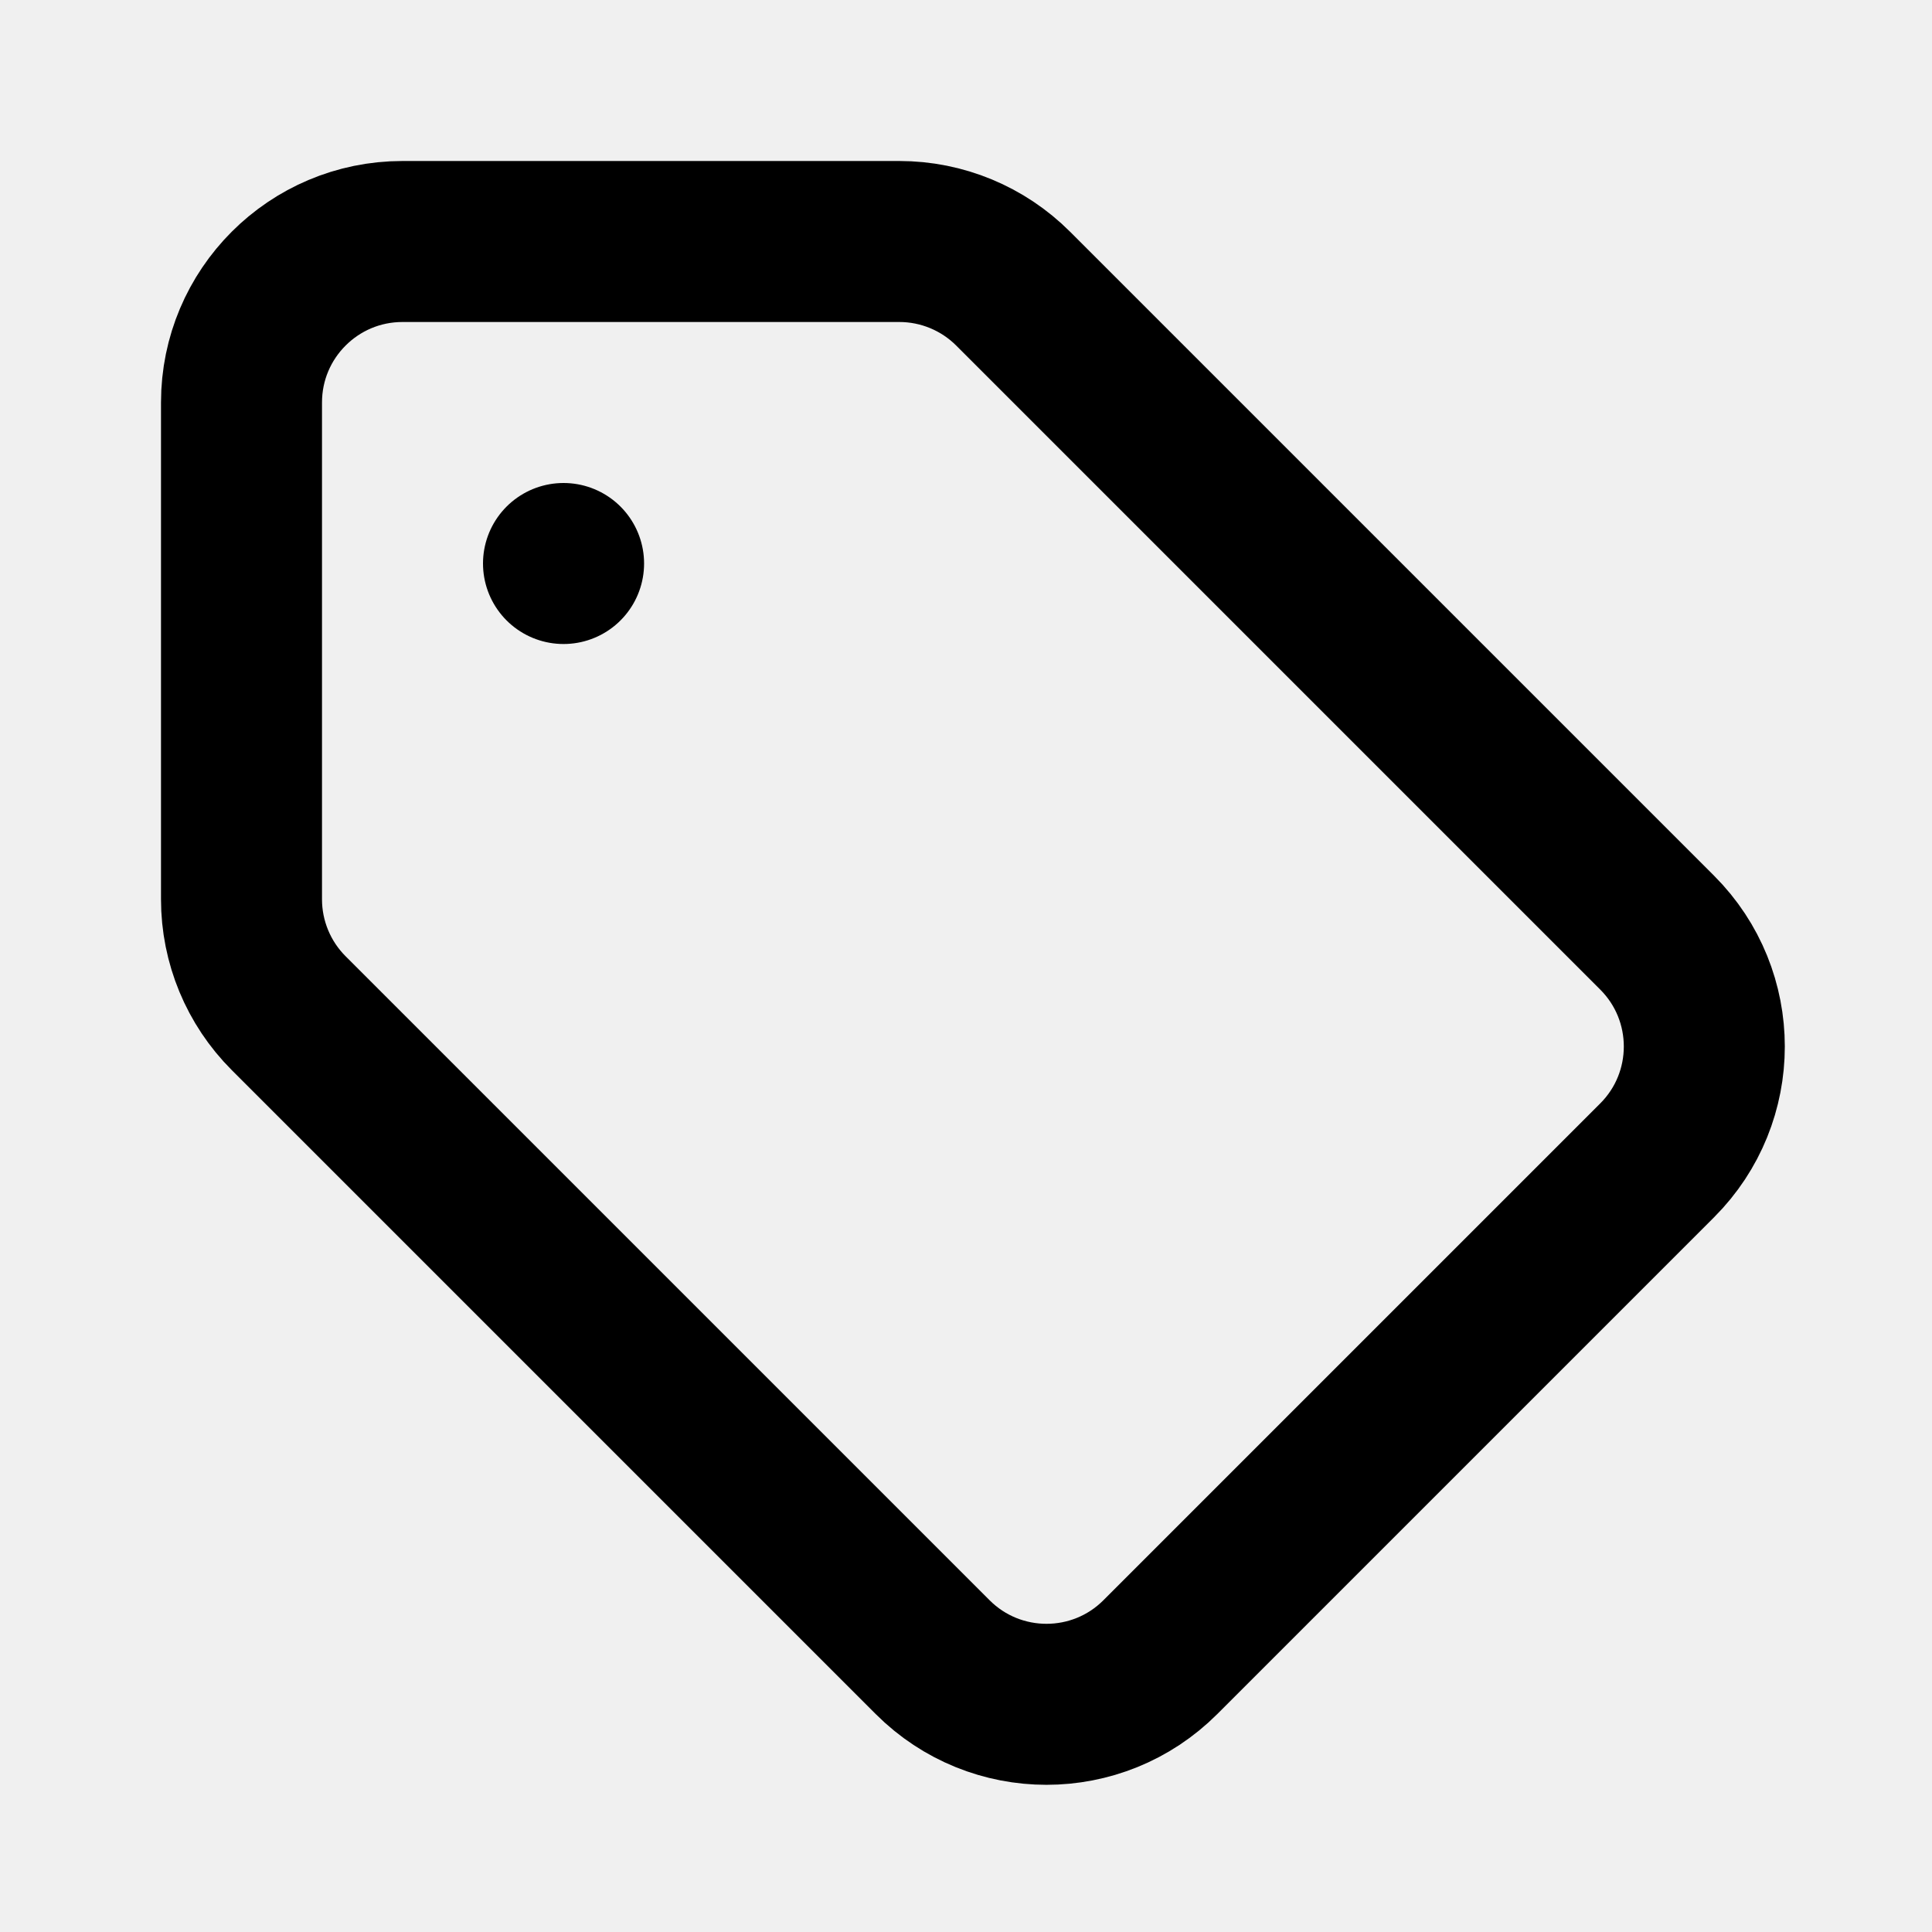
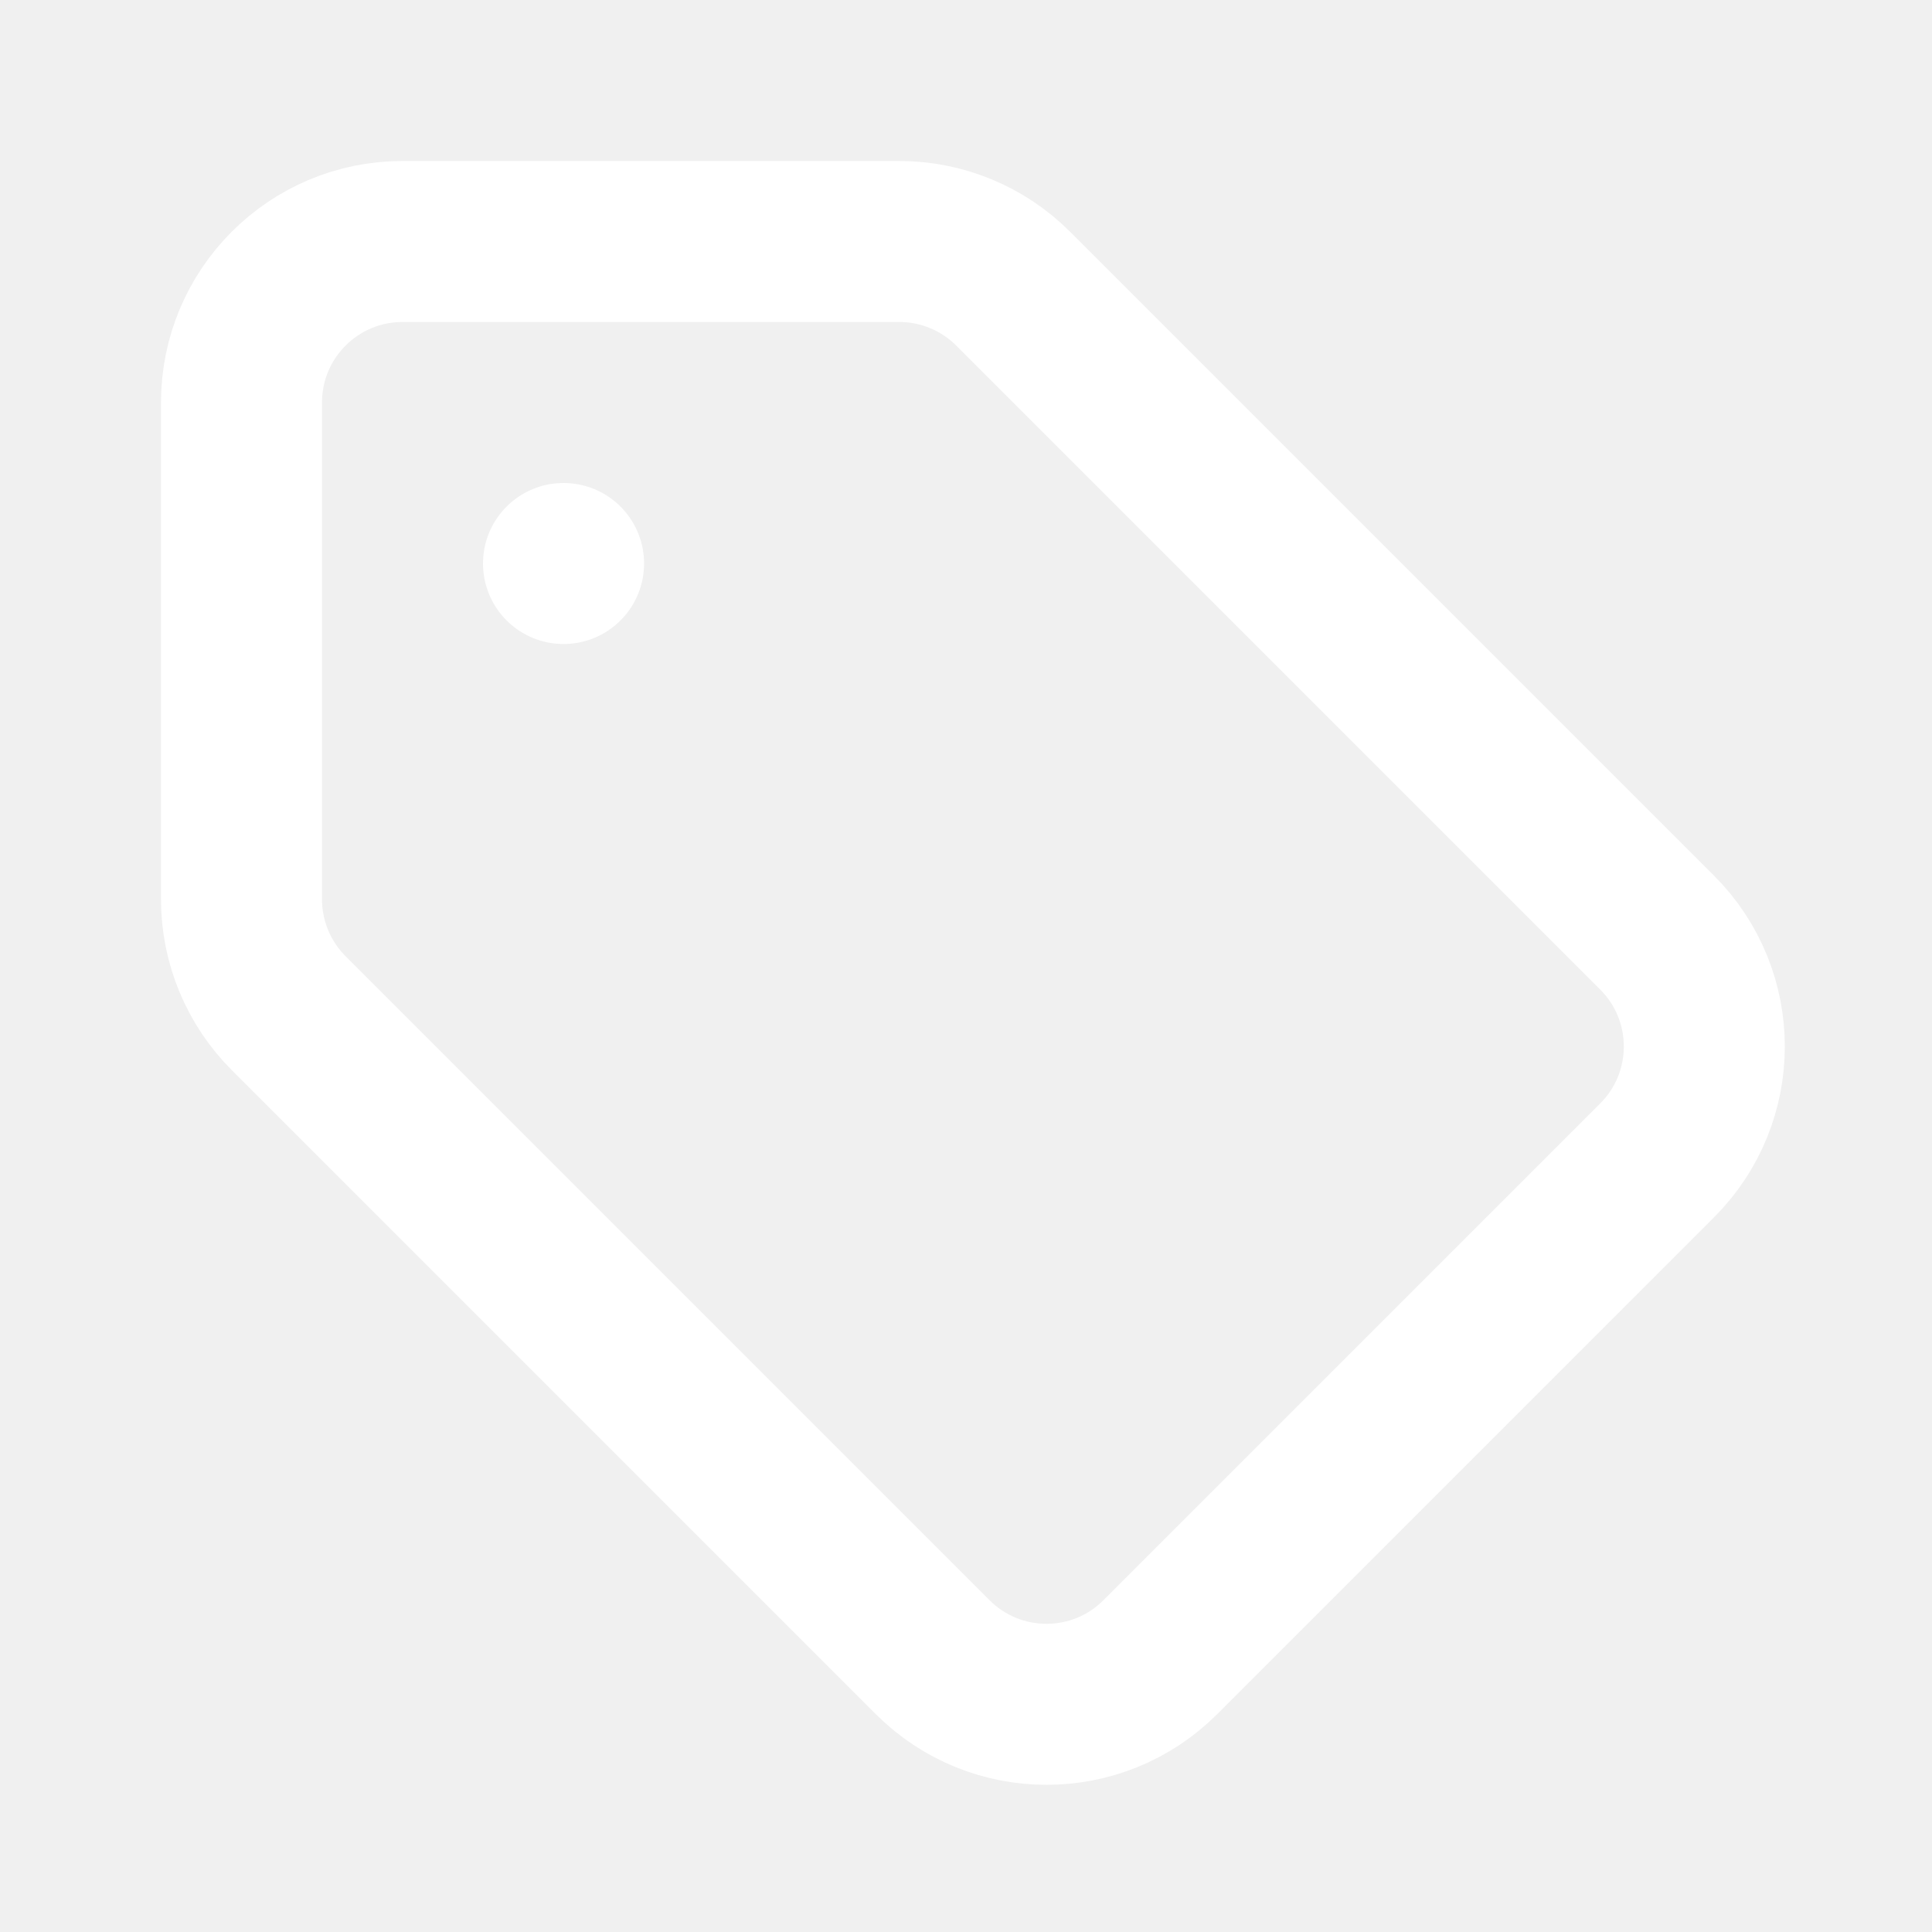
<svg xmlns="http://www.w3.org/2000/svg" width="800px" height="800px" viewBox="0 0 24 24" fill="none">
-   <path stroke="#000000" stroke-linecap="round" stroke-linejoin="round" stroke-width="2" d="M3 11.172V5a2 2 0 0 1 2-2h6.172a2 2 0 0 1 1.414.586l8 8a2 2 0 0 1 0 2.828l-6.172 6.172a2 2 0 0 1-2.828 0l-8-8A2 2 0 0 1 3 11.172zM7 7h.001" />
+   <path stroke="#FFFFFF" stroke-linecap="round" stroke-linejoin="round" stroke-width="2" d="M3 11.172V5a2 2 0 0 1 2-2h6.172a2 2 0 0 1 1.414.586l8 8a2 2 0 0 1 0 2.828l-6.172 6.172a2 2 0 0 1-2.828 0l-8-8A2 2 0 0 1 3 11.172zM7 7h.001" />
</svg>
